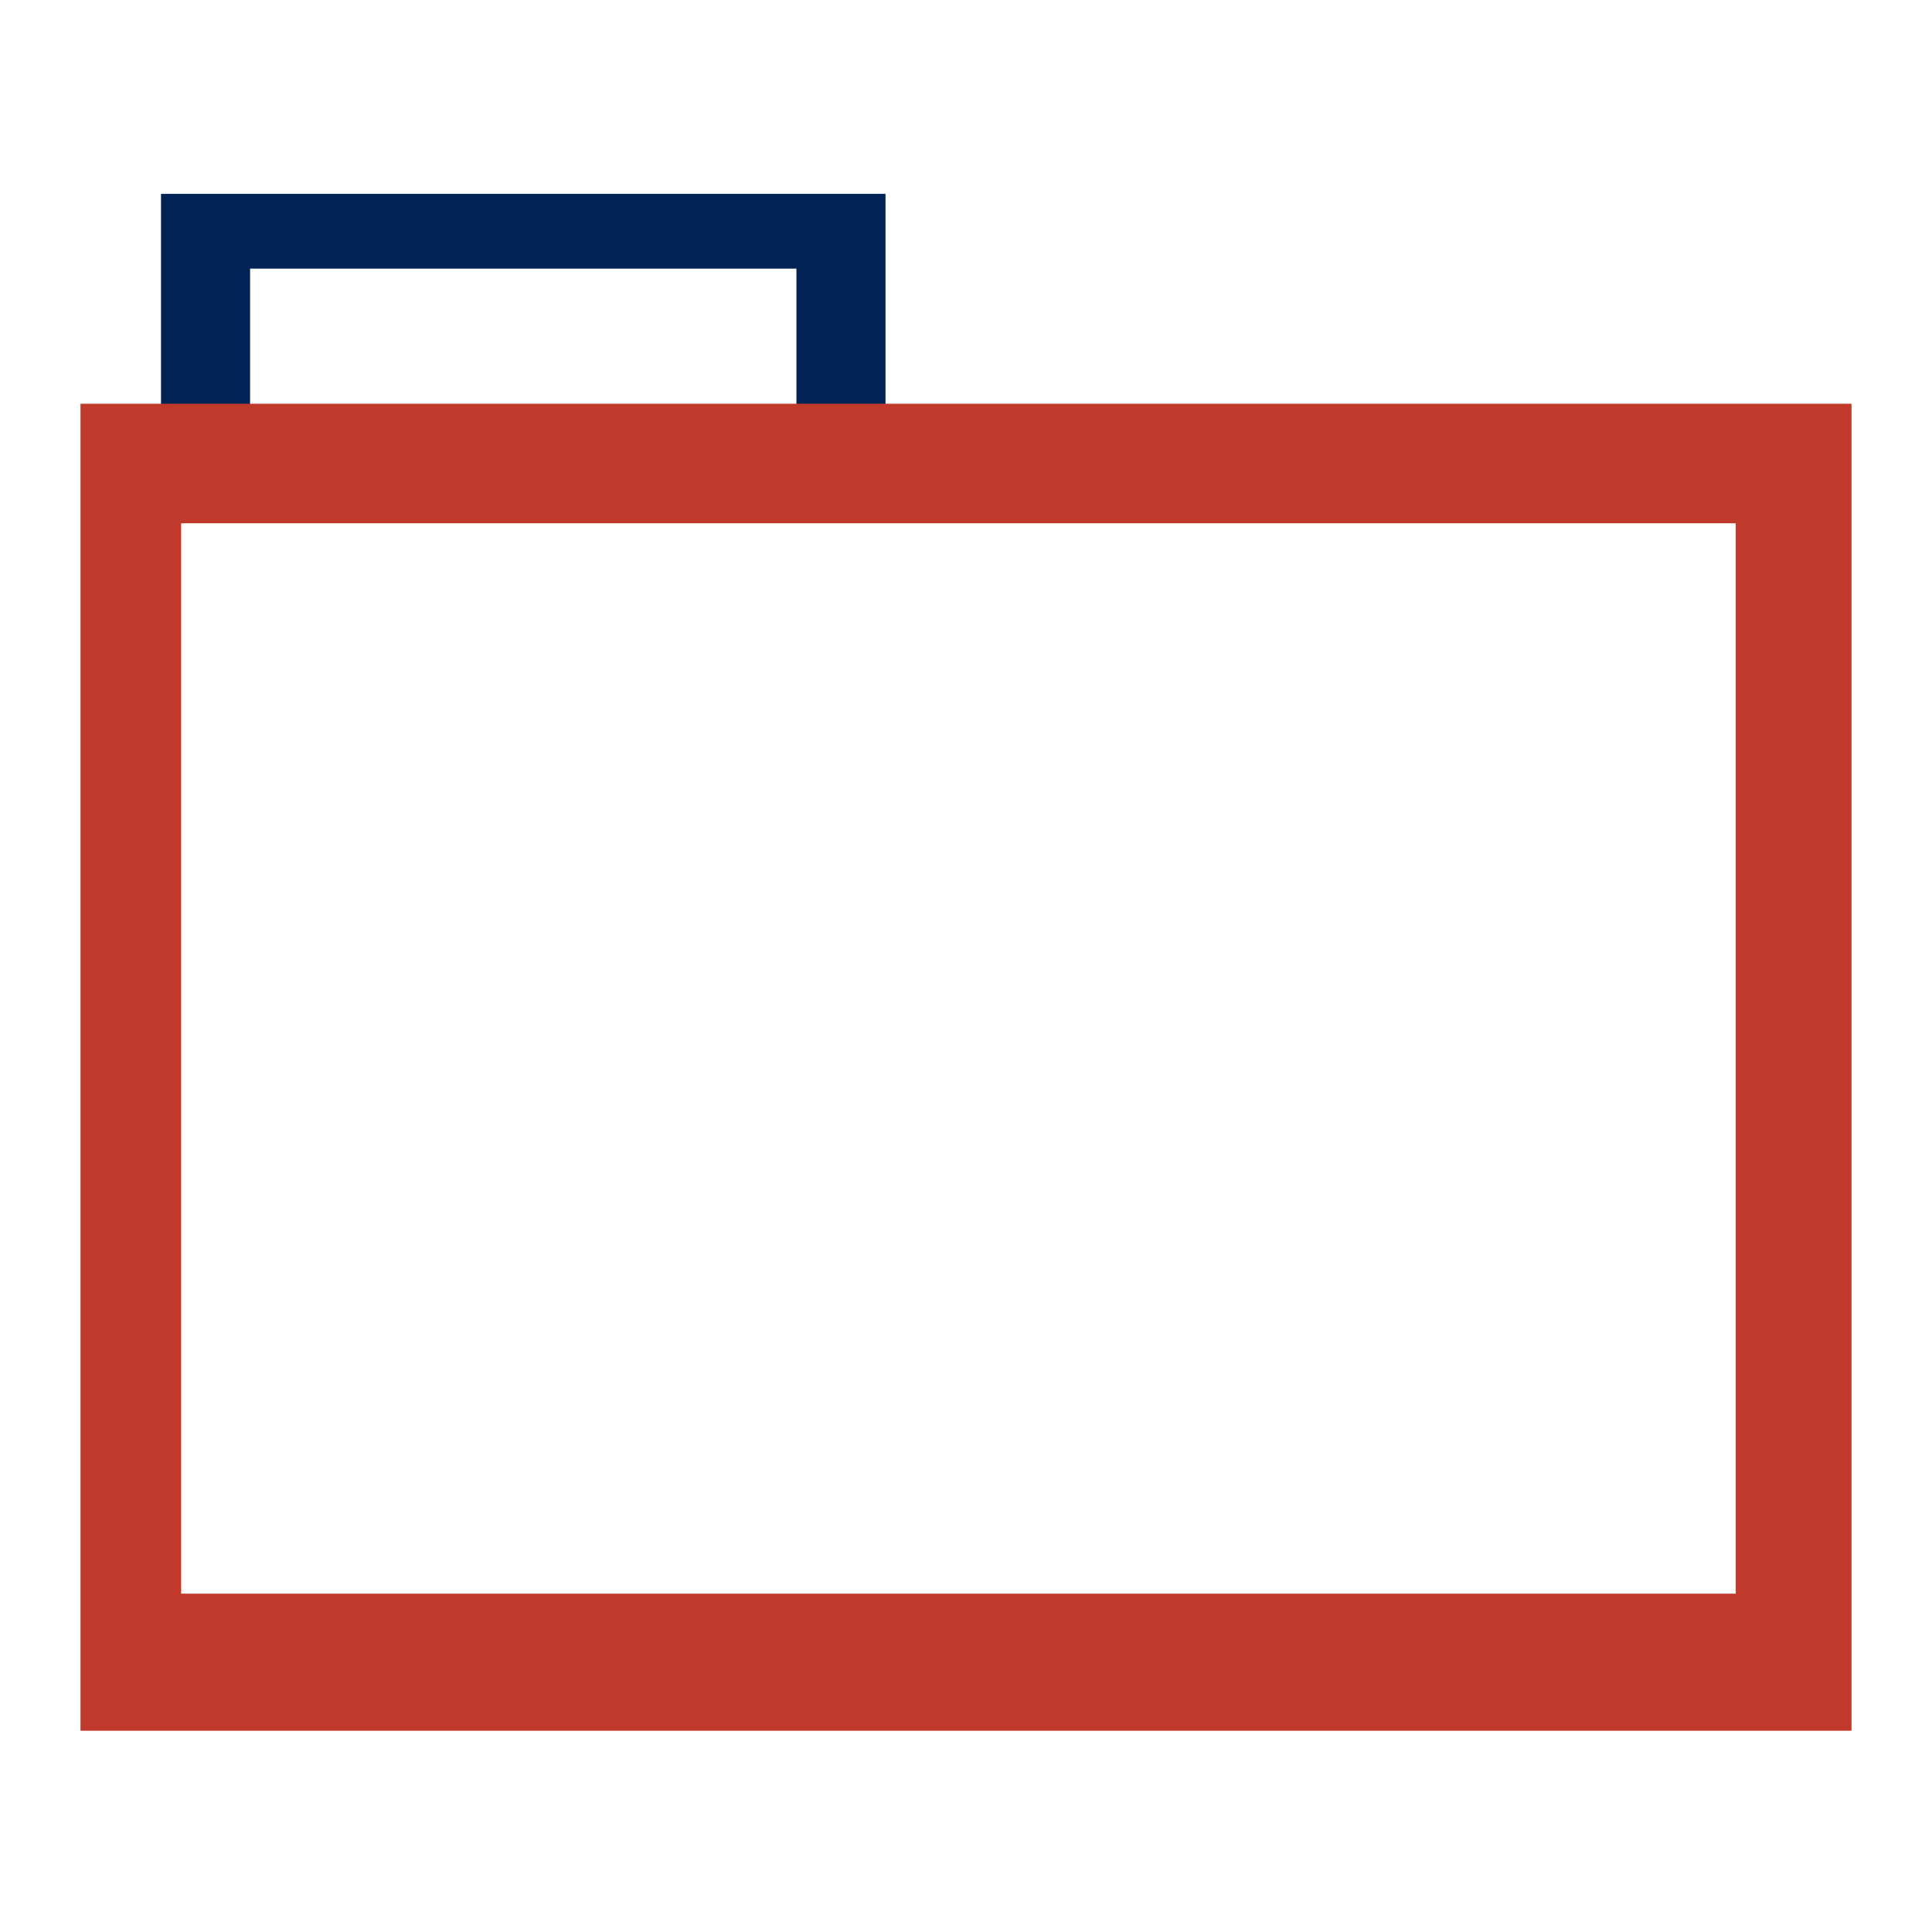
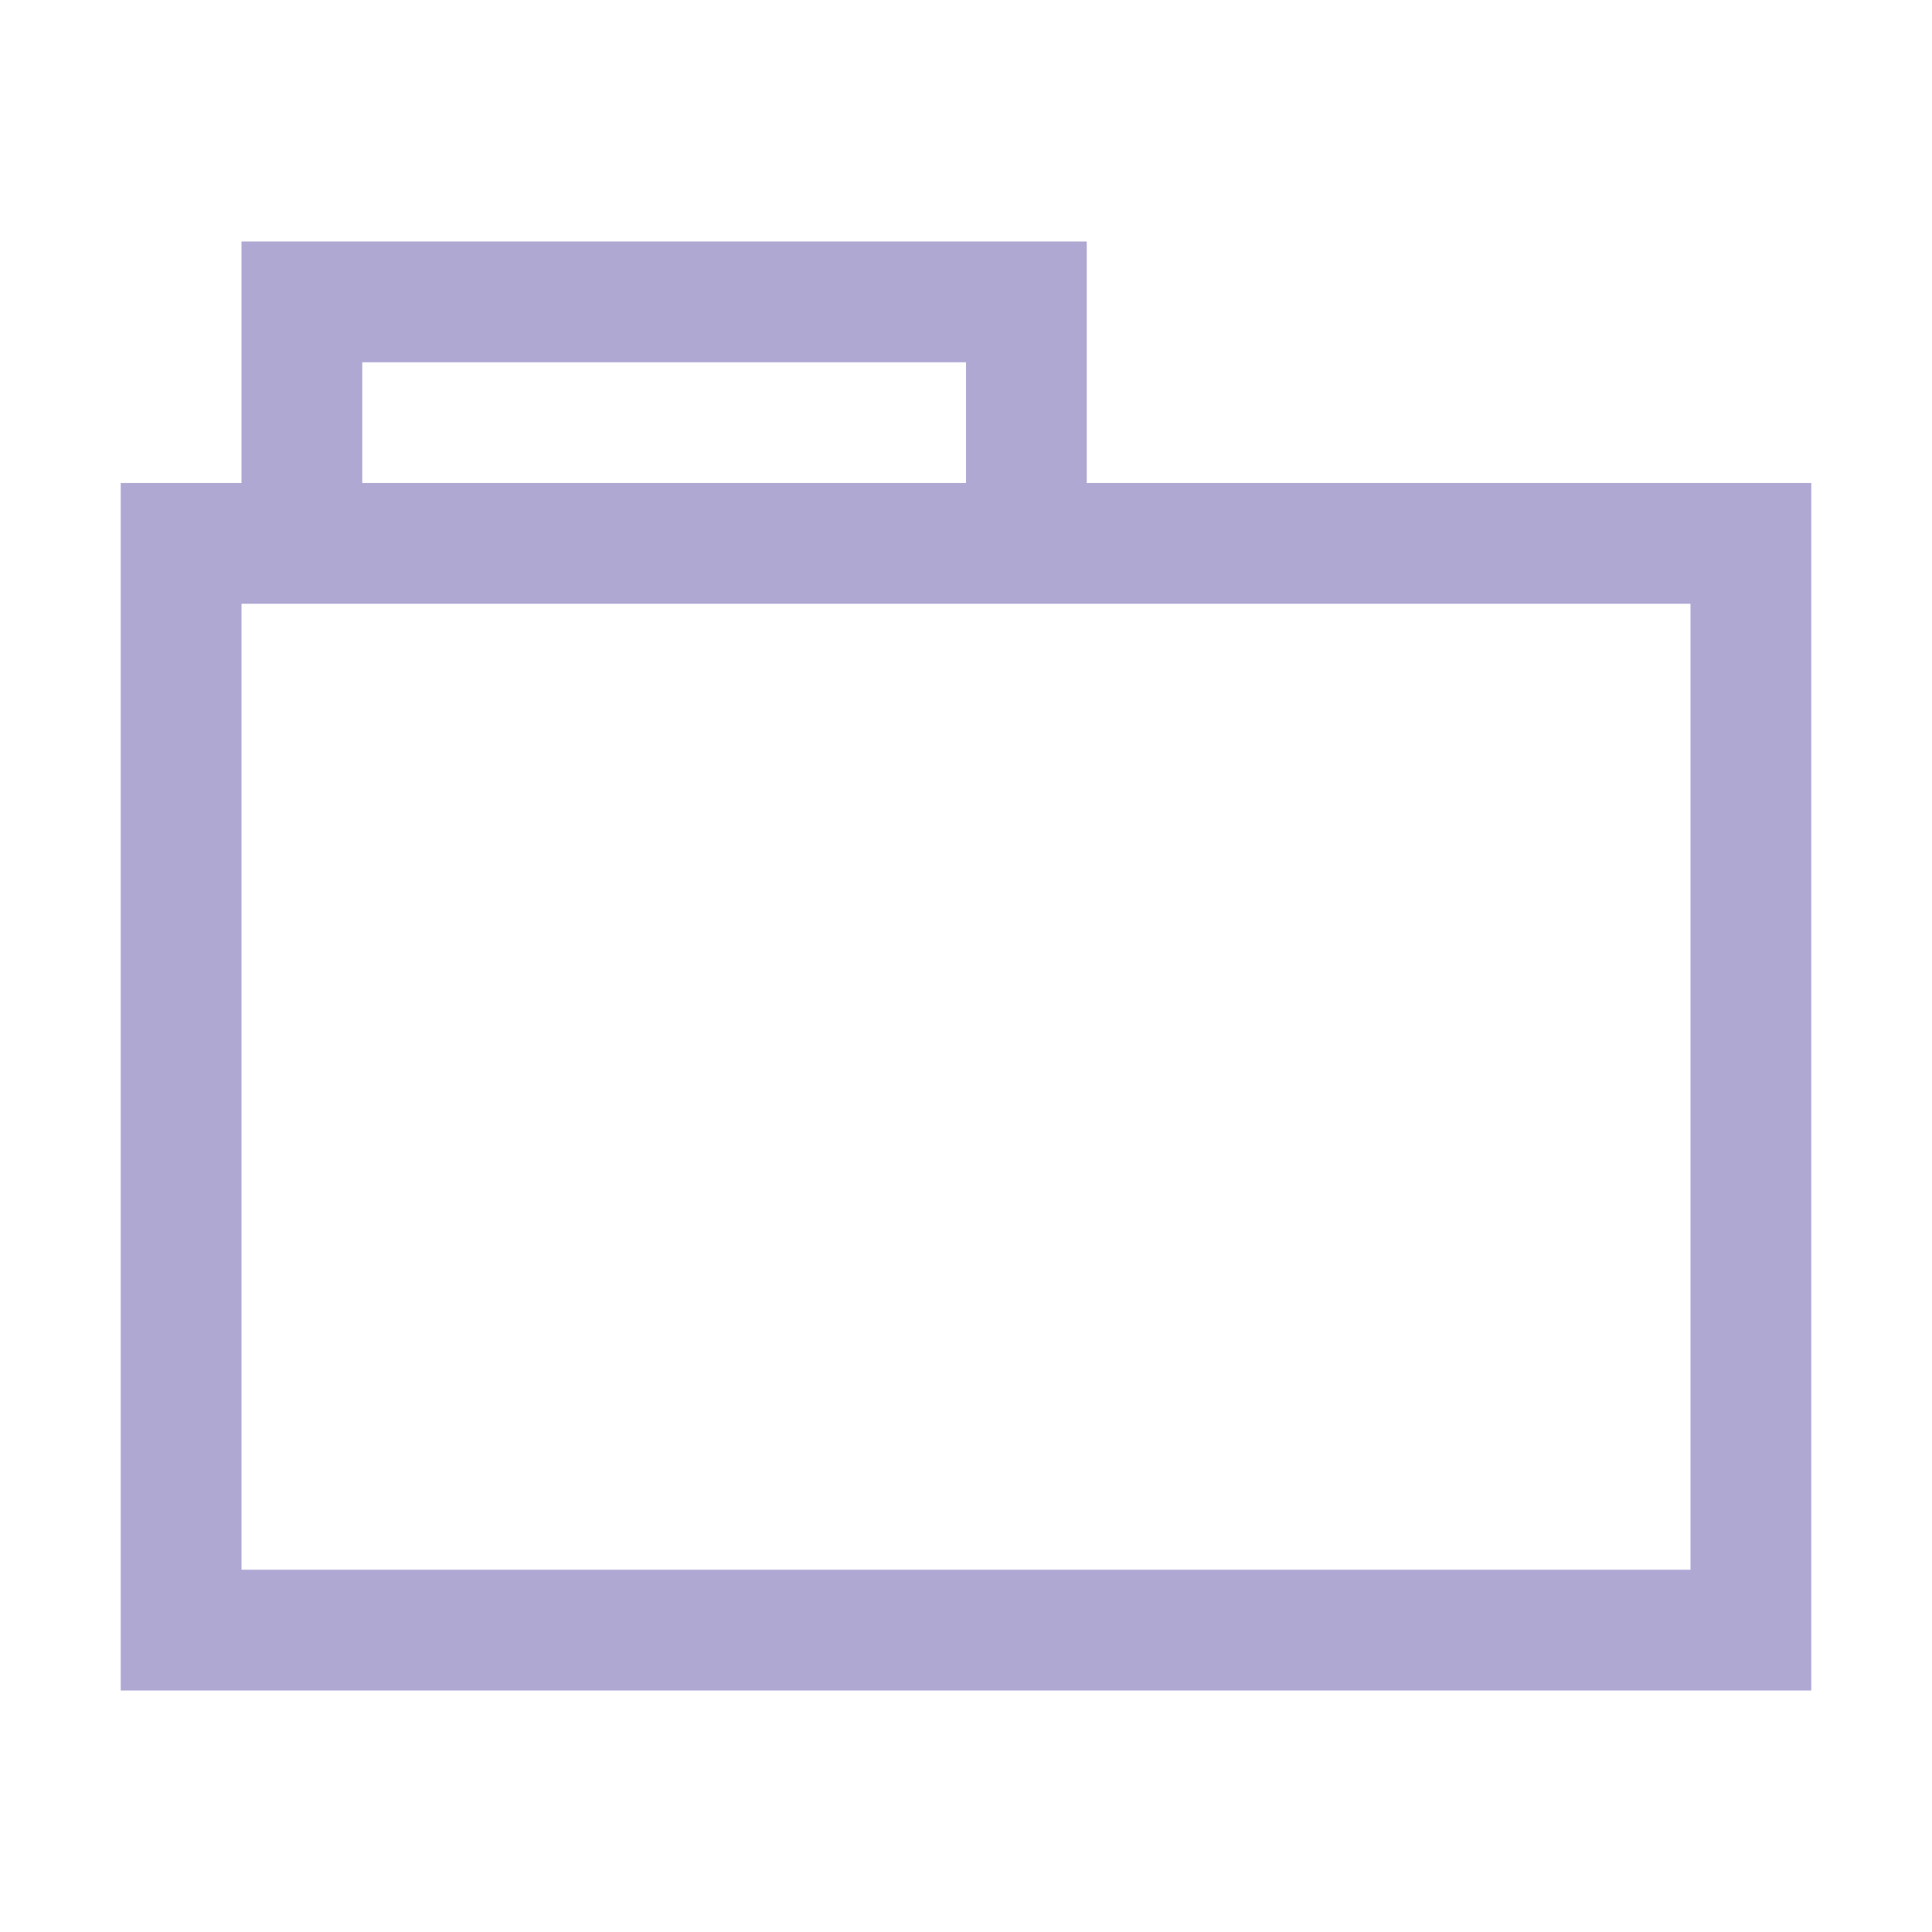
- <svg xmlns="http://www.w3.org/2000/svg" version="1.1" id="svg865" height="48" width="48">
-   <defs id="defs867" />
-   <g id="folderLayer">
-     <g style="fill:#c0392b;fill-opacity:1" id="g3024">
-       <path id="folderTab" d="M 4 4.816 L 4 12.875 L 22 12.875 L 22 4.816 L 4 4.816 z M 6.213 6.674 L 19.787 6.674 L 19.787 11.883 L 6.213 11.883 L 6.213 6.674 z " style="fill:#002255;fill-opacity:1;stroke:none" />
-       <path style="fill:#c0392b;fill-opacity:1;stroke:none" d="M 2 10.031 L 2 43 L 46 43 L 46 10.031 L 2 10.031 z M 4.5 13 L 43.125 13 L 43.125 39.594 L 4.5 39.594 L 4.5 13 z " id="folderFront" />
-     </g>
+ <svg xmlns="http://www.w3.org/2000/svg" width="16" height="16" id="svg4359" version="1.1">
+   <defs id="defs4361">
+     <linearGradient id="linearGradient4103">
+       <stop style="stop-color:#bdecfb;stop-opacity:1" offset="0" id="stop4105" />
+       <stop style="stop-color:#f5feff;stop-opacity:1" offset="1" id="stop4107" />
+     </linearGradient>
+     <linearGradient id="linearGradient4314">
+       <stop style="stop-color:#ff4b00;stop-opacity:1" offset="0" id="stop4316" />
+       <stop style="stop-color:#ff5500;stop-opacity:1" offset="1" id="stop4318" />
+     </linearGradient>
+     <linearGradient id="linearGradient5020-1">
+       <stop id="stop5022-6" offset="0" style="stop-color:#0da8db;stop-opacity:1" />
+       <stop id="stop5024-0" offset="1" style="stop-color:#1fe1fb;stop-opacity:1" />
+     </linearGradient>
+   </defs>
+   <g id="layer1" transform="translate(-3,-29)">
+     <path style="fill:#aea8d3;fill-opacity:1;fill-rule:nonzero;stroke:#00ff00;stroke-width:0;stroke-miterlimit:4;stroke-dasharray:none;stroke-opacity:1" d="M 2 2 L 2 3 L 2 4 L 1 4 L 1 5 L 1 13 L 1 14 L 2 14 L 15 14 L 15 13 L 15 4 L 9 4 L 9 2 L 8 2 L 3 2 L 2 2 z M 3 3 L 8 3 L 8 4 L 3 4 L 3 3 z M 2 5 L 14 5 L 14 13 L 2 13 L 2 5 z " transform="translate(3,29)" id="rect4165" />
  </g>
</svg>
